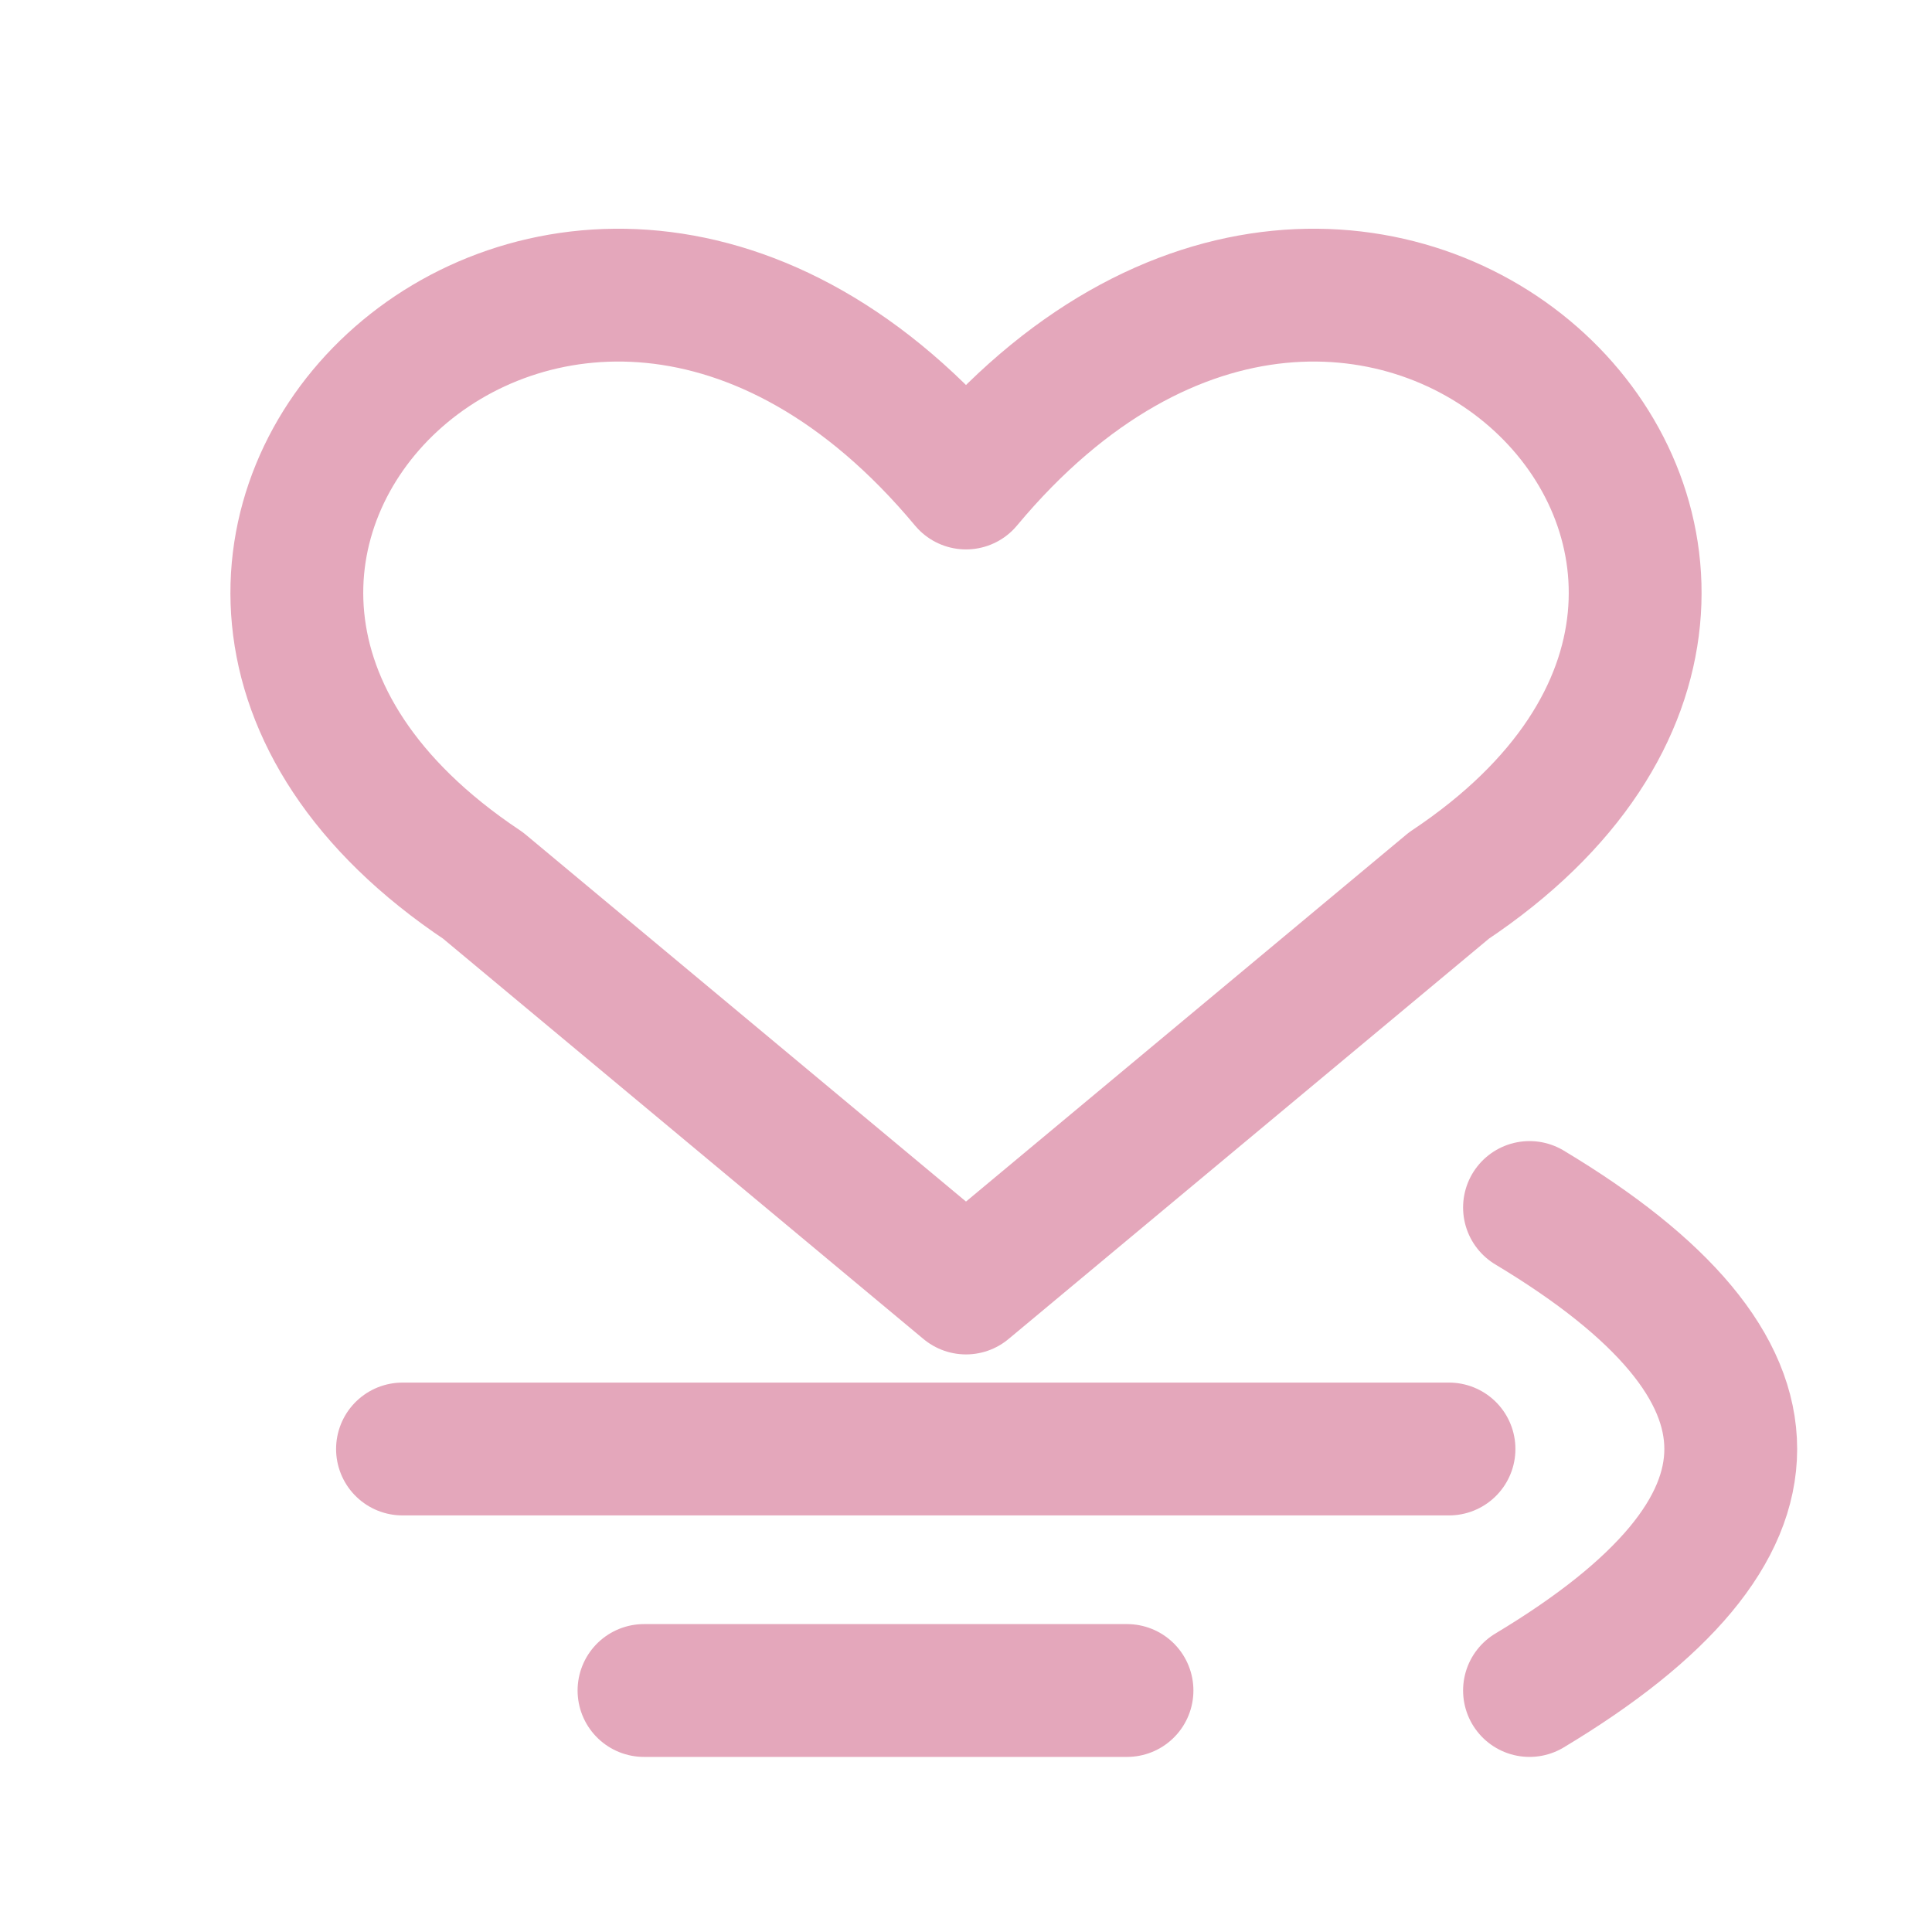
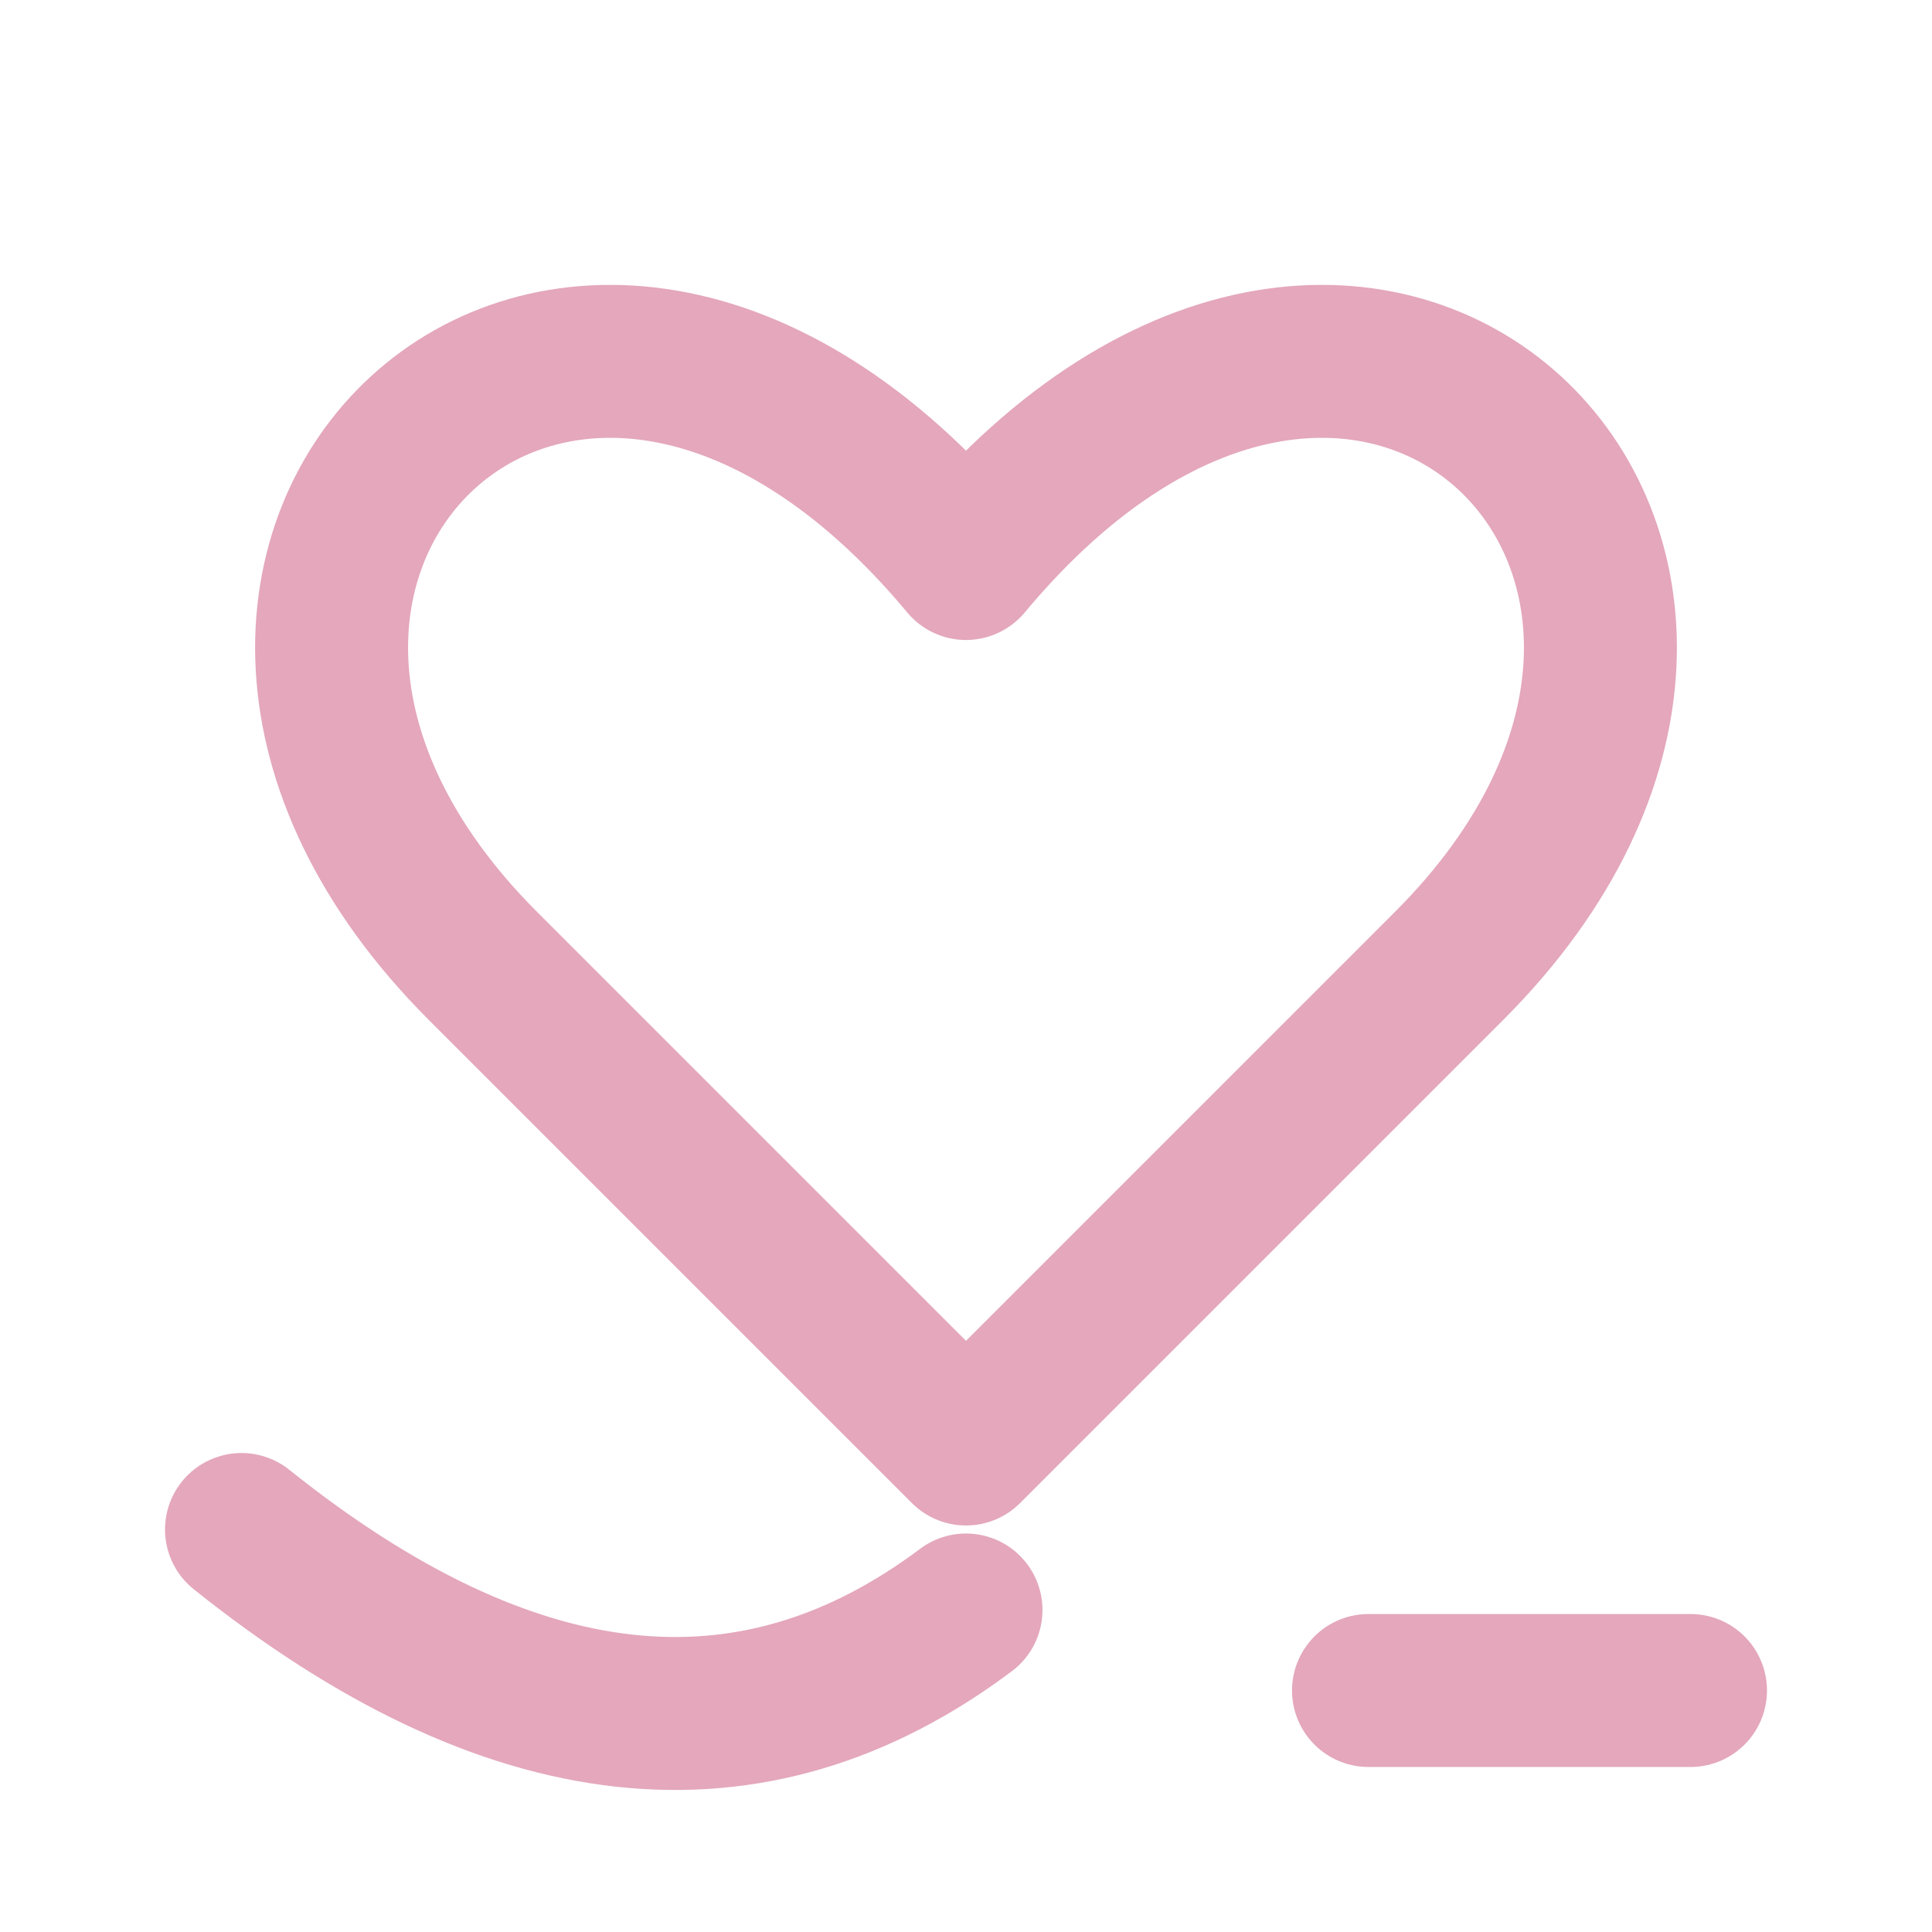
- <svg xmlns="http://www.w3.org/2000/svg" width="24" height="24" viewBox="0 0 24 24" fill="none" color="#E4A7BB" stroke="currentColor" stroke-width="1.65" stroke-linecap="round" stroke-linejoin="round">
-   <path d="M12 6C7 0 0 7 6 11L12 16 18 11C24 7 17 0 12 6Z M5 18H18 M8 21H14 M19 15Q24 18 19 21" />
+ <svg xmlns="http://www.w3.org/2000/svg" width="24" height="24" viewBox="0 0 24 24" fill="none" color="#E4A7BB" stroke="currentColor" stroke-width="1.9" stroke-linecap="round" stroke-linejoin="round">
+   <path d="M12 7C7 1 1 7 6 12L12 18 18 12C23 7 17 1 12 7Z M3 19Q8 23 12 20 M17 21H21" />
</svg>
